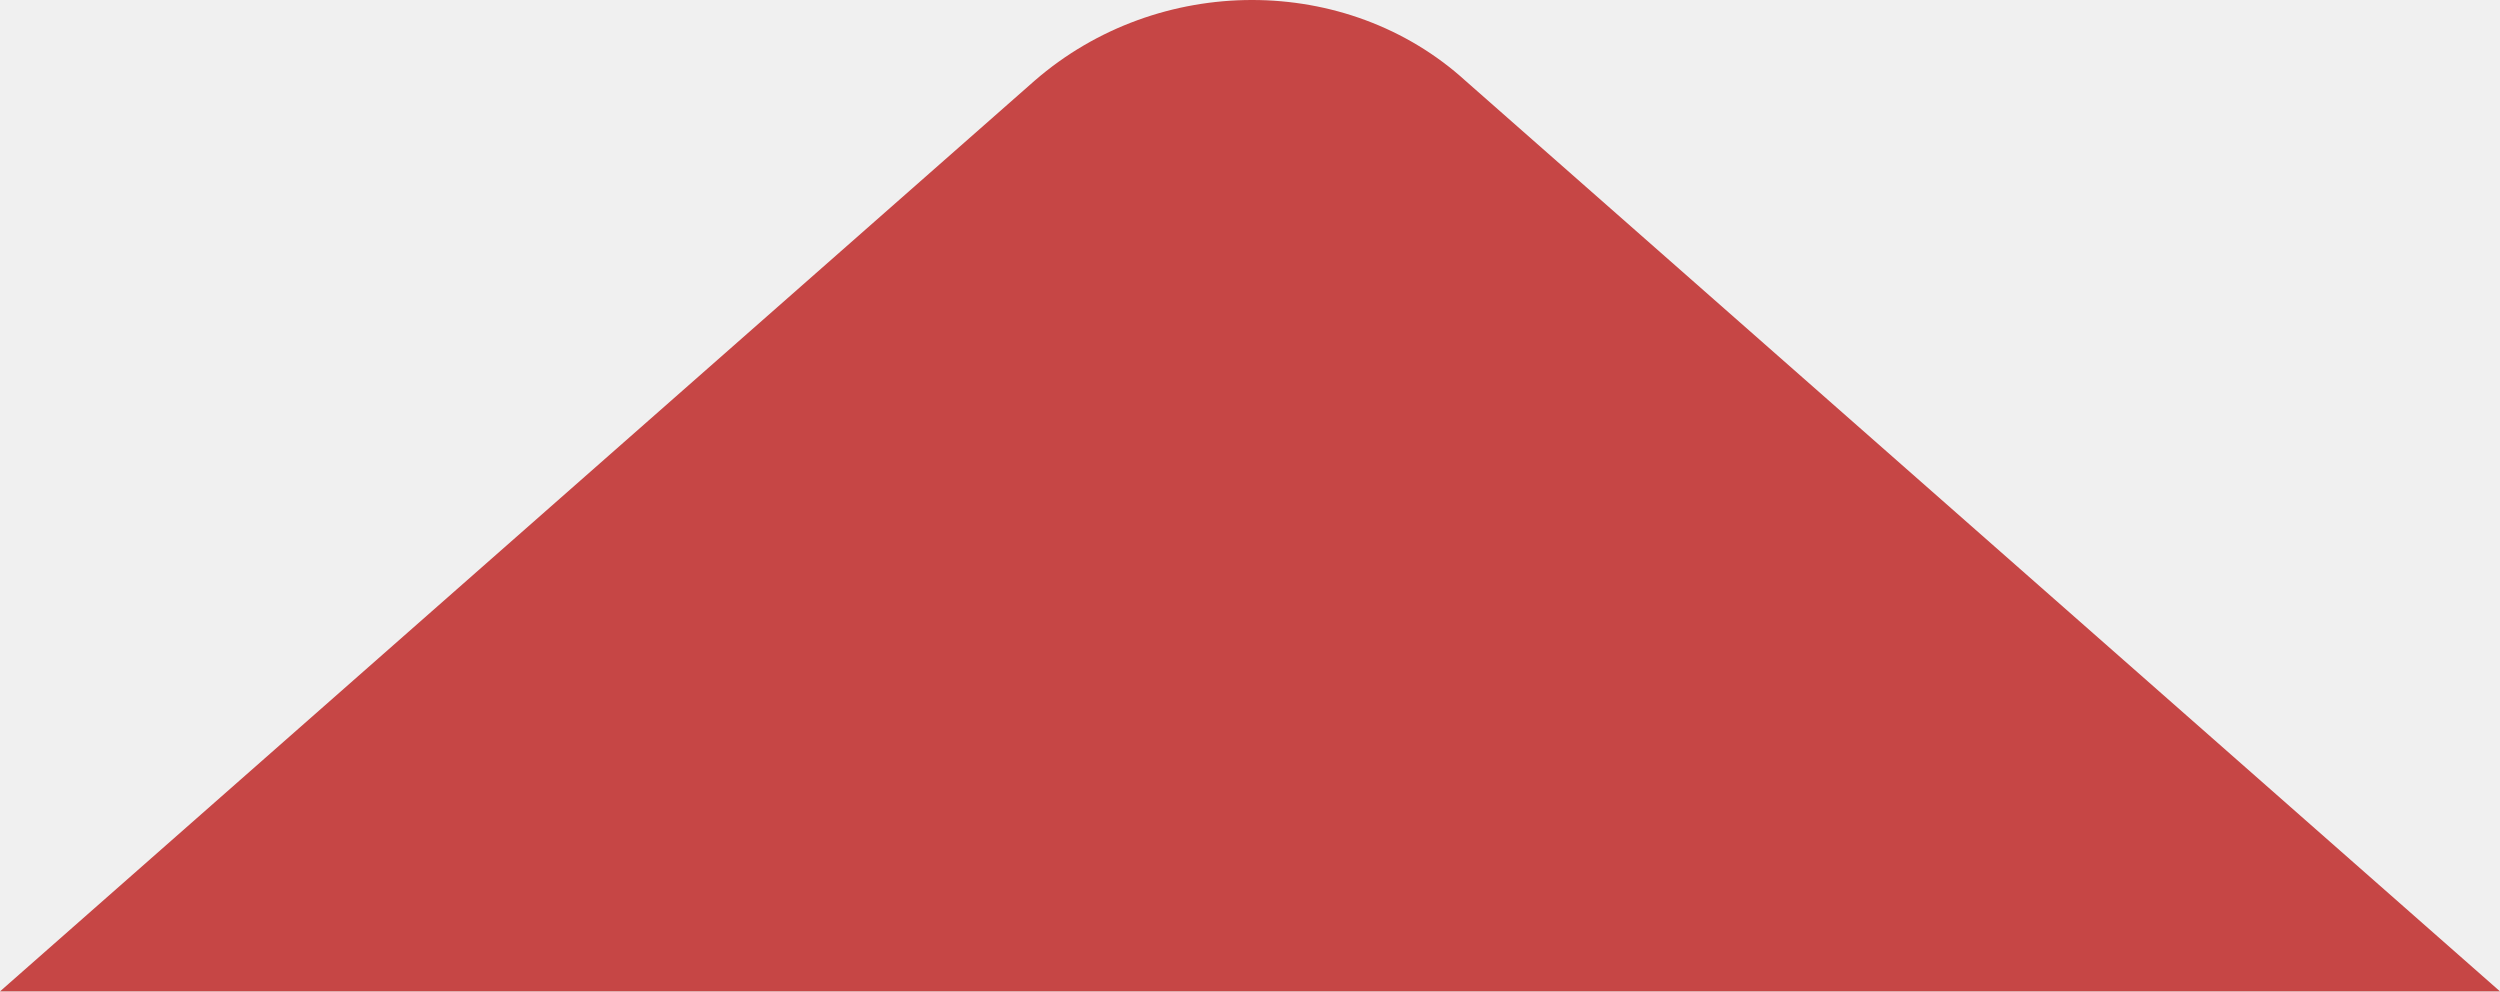
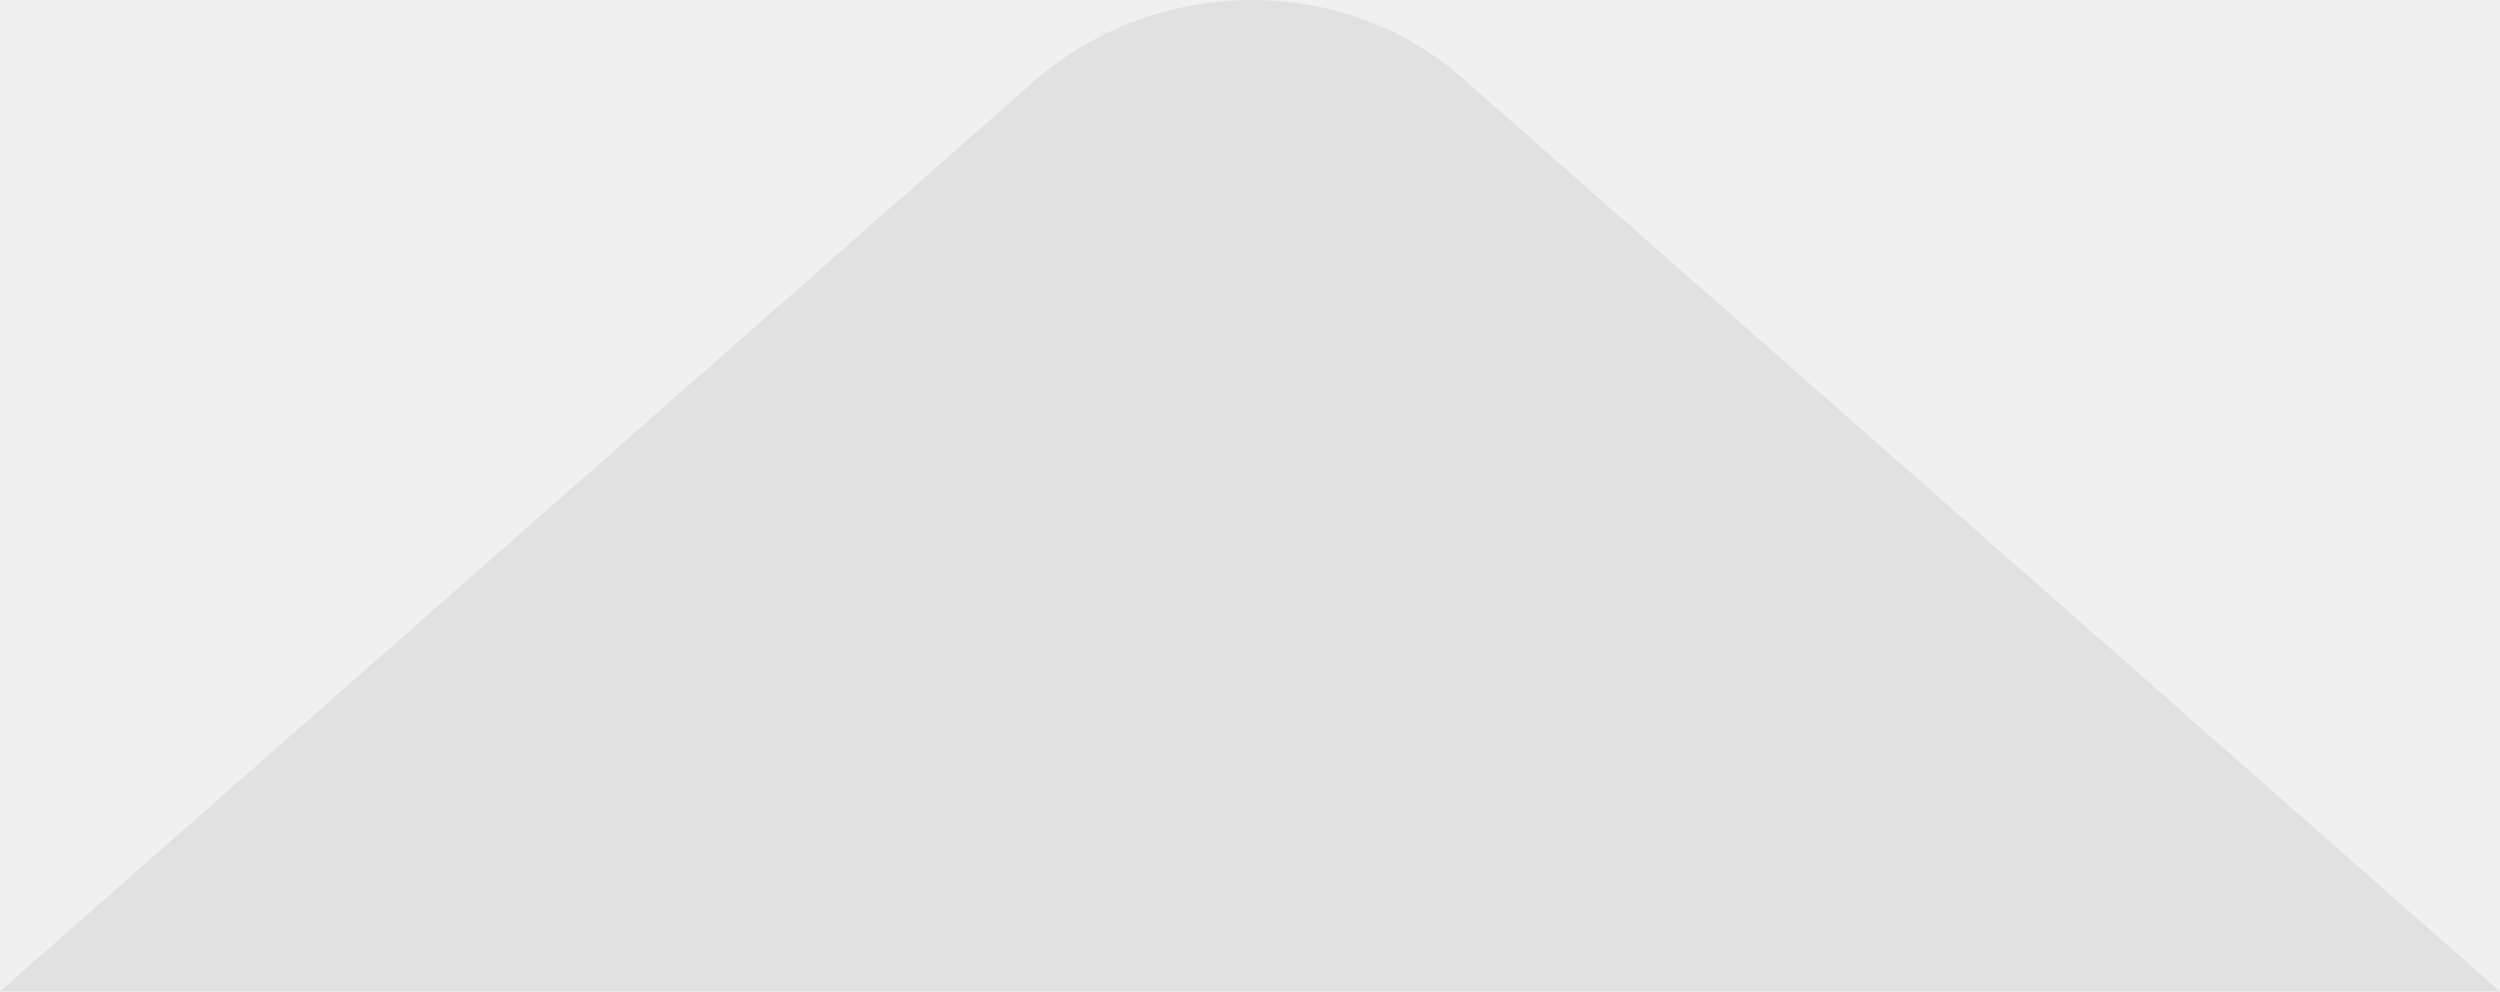
<svg xmlns="http://www.w3.org/2000/svg" version="1.1" id="Слой_1" x="0px" y="0px" viewBox="0 0 46.4 18.4" style="enable-background:new 0 0 46.4 18.4;" xml:space="preserve">
  <style type="text/css">
- 	.st0{fill:#C64645;}
- 	.st1{display:none;fill:#ED7161;}
- 	.st2{display:none;fill:#D75A4A;}
- 	.st3{display:none;fill:#E95853;}
+ 	.st0{fill:#E1E1E1;}
+ 	.st1{display:none;fill:#FFFFFF;}
+ 	.st2{display:none;fill:#EBEBEB;}
+ 	.st3{display:none;fill:#F5F5F5;}
</style>
  <g>
    <path class="st0" d="M0,18.4L19.2,1.5c2.3-2,5.8-2,8,0l19.2,16.9H0z M0,18.4" />
    <path class="st1" d="M0,44h46.4L29.6,31.2H16.8L0,44z M0,44" />
    <path class="st2" d="M0,44V18.4l16.8,12.8L0,44z M0,44" />
    <path class="st3" d="M46.4,44V18.4L29.6,31.2L46.4,44z M46.4,44" />
  </g>
</svg>
